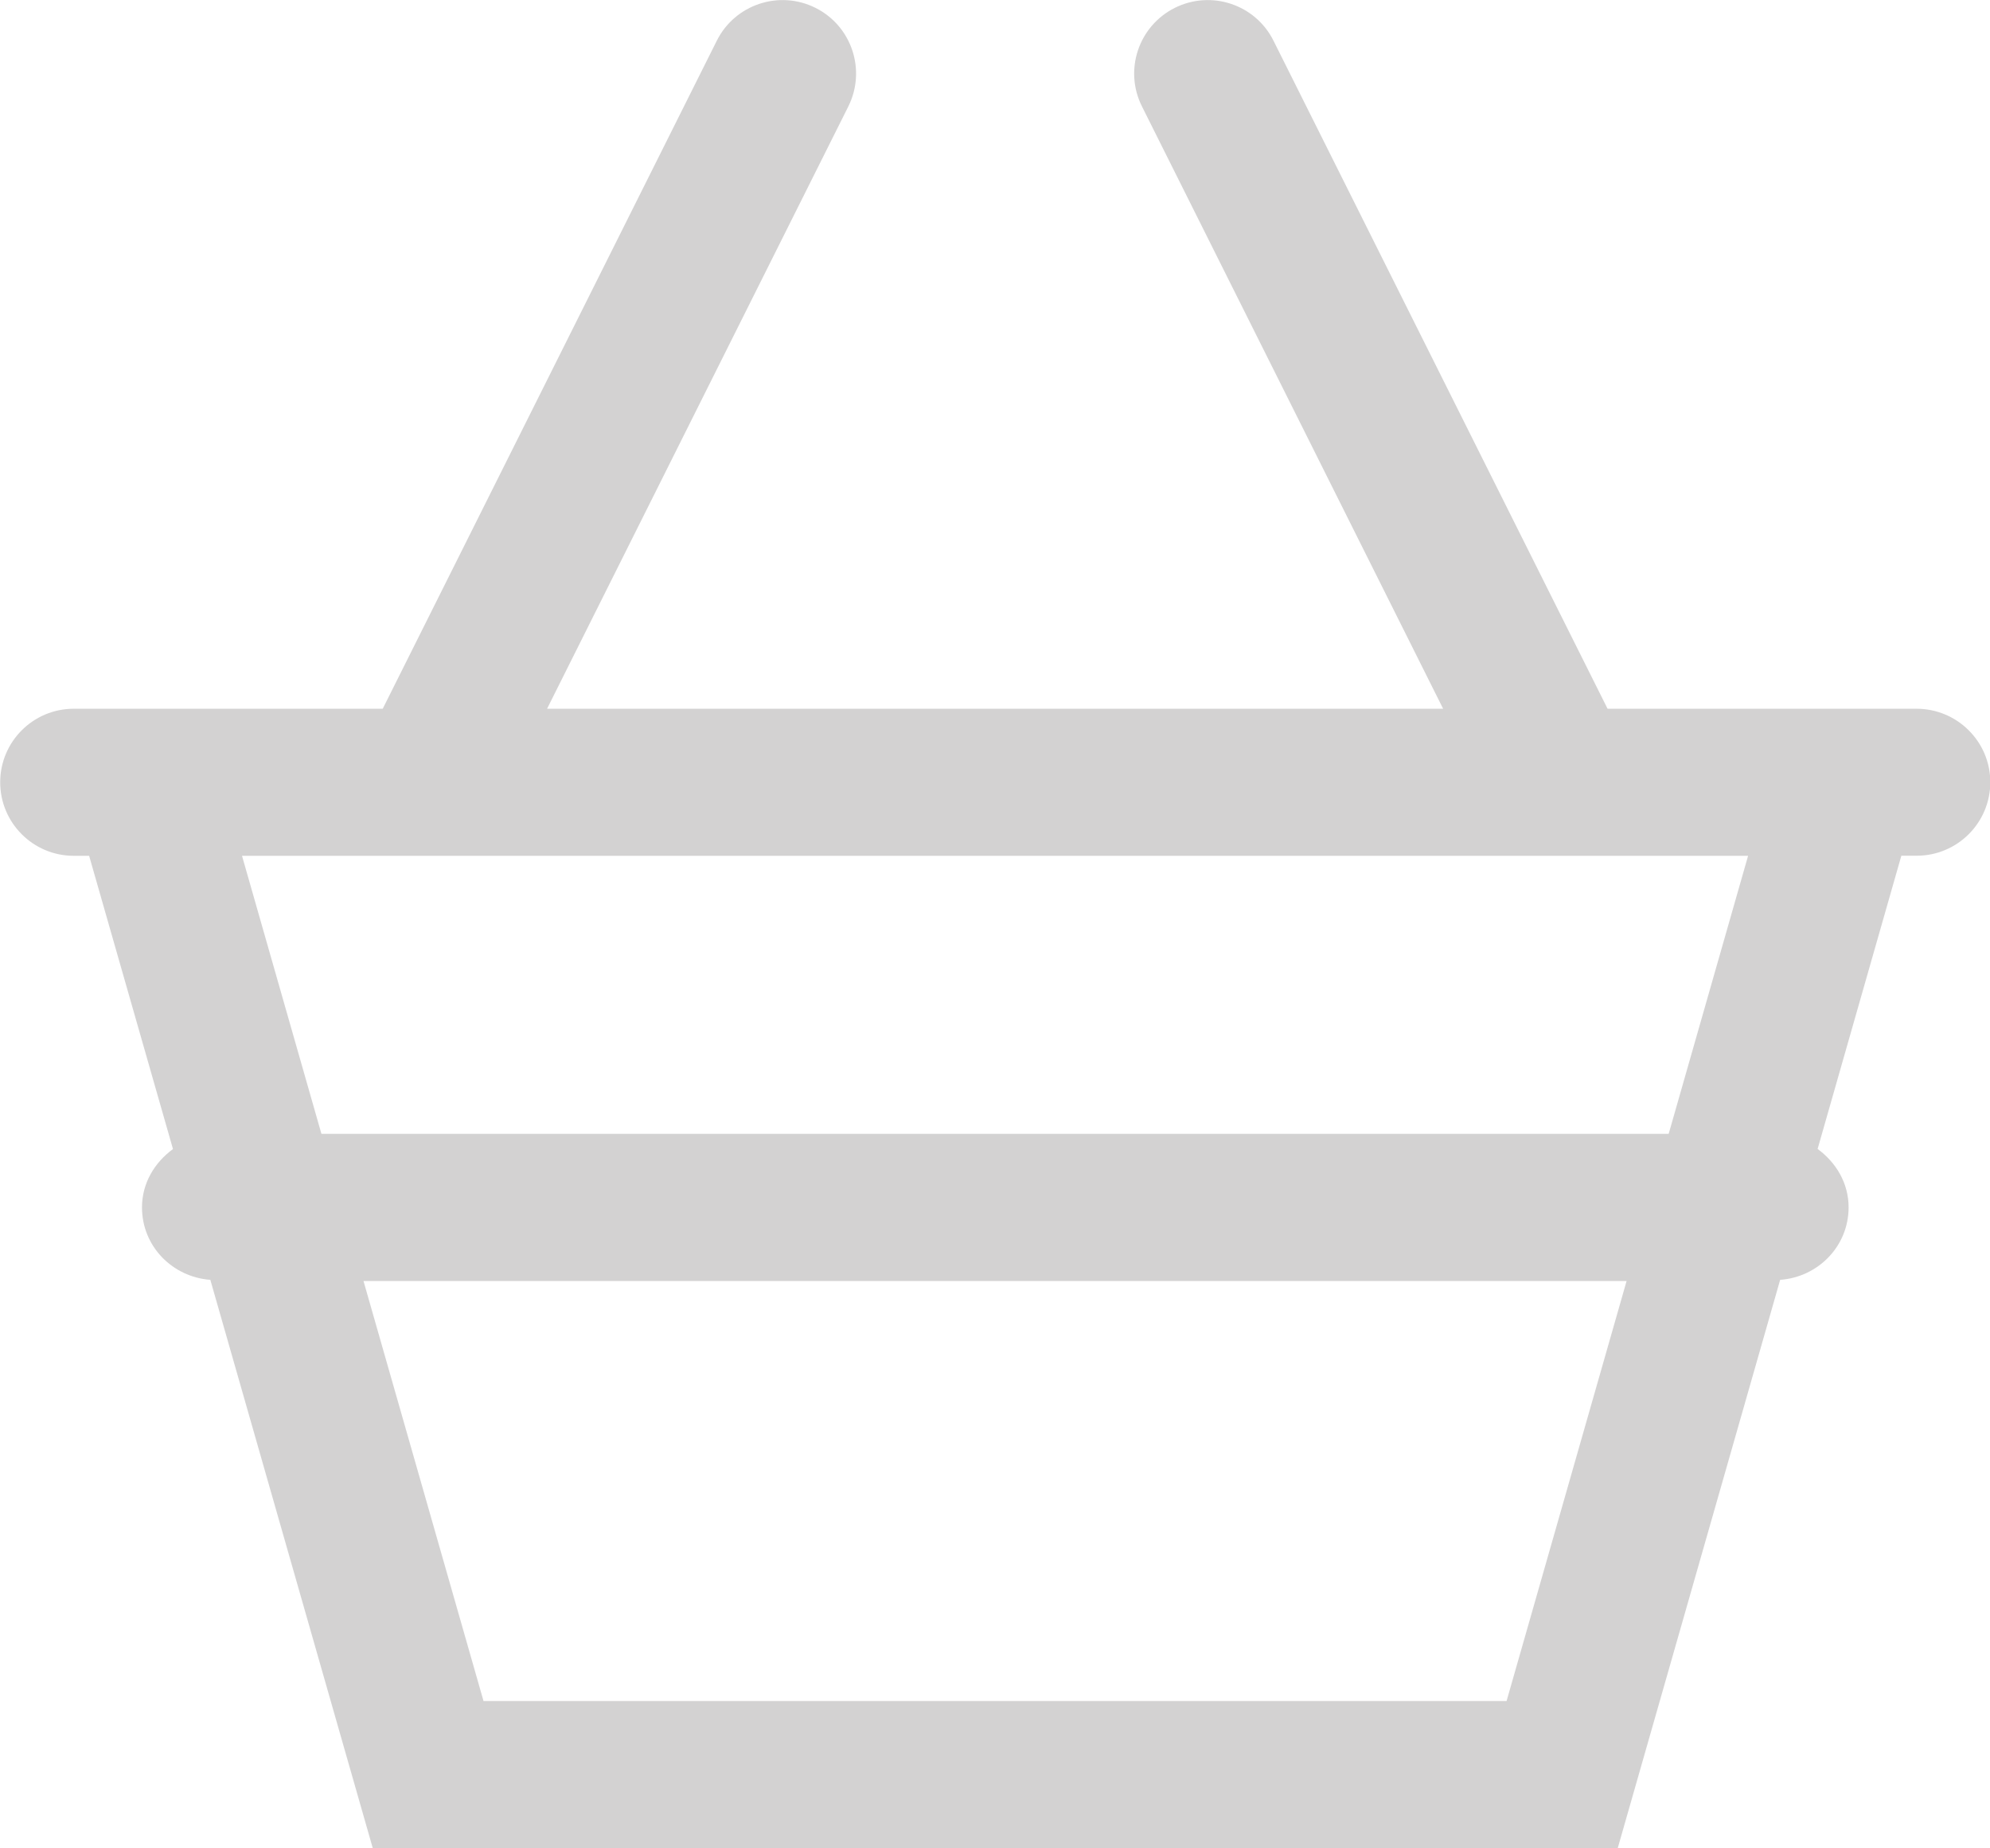
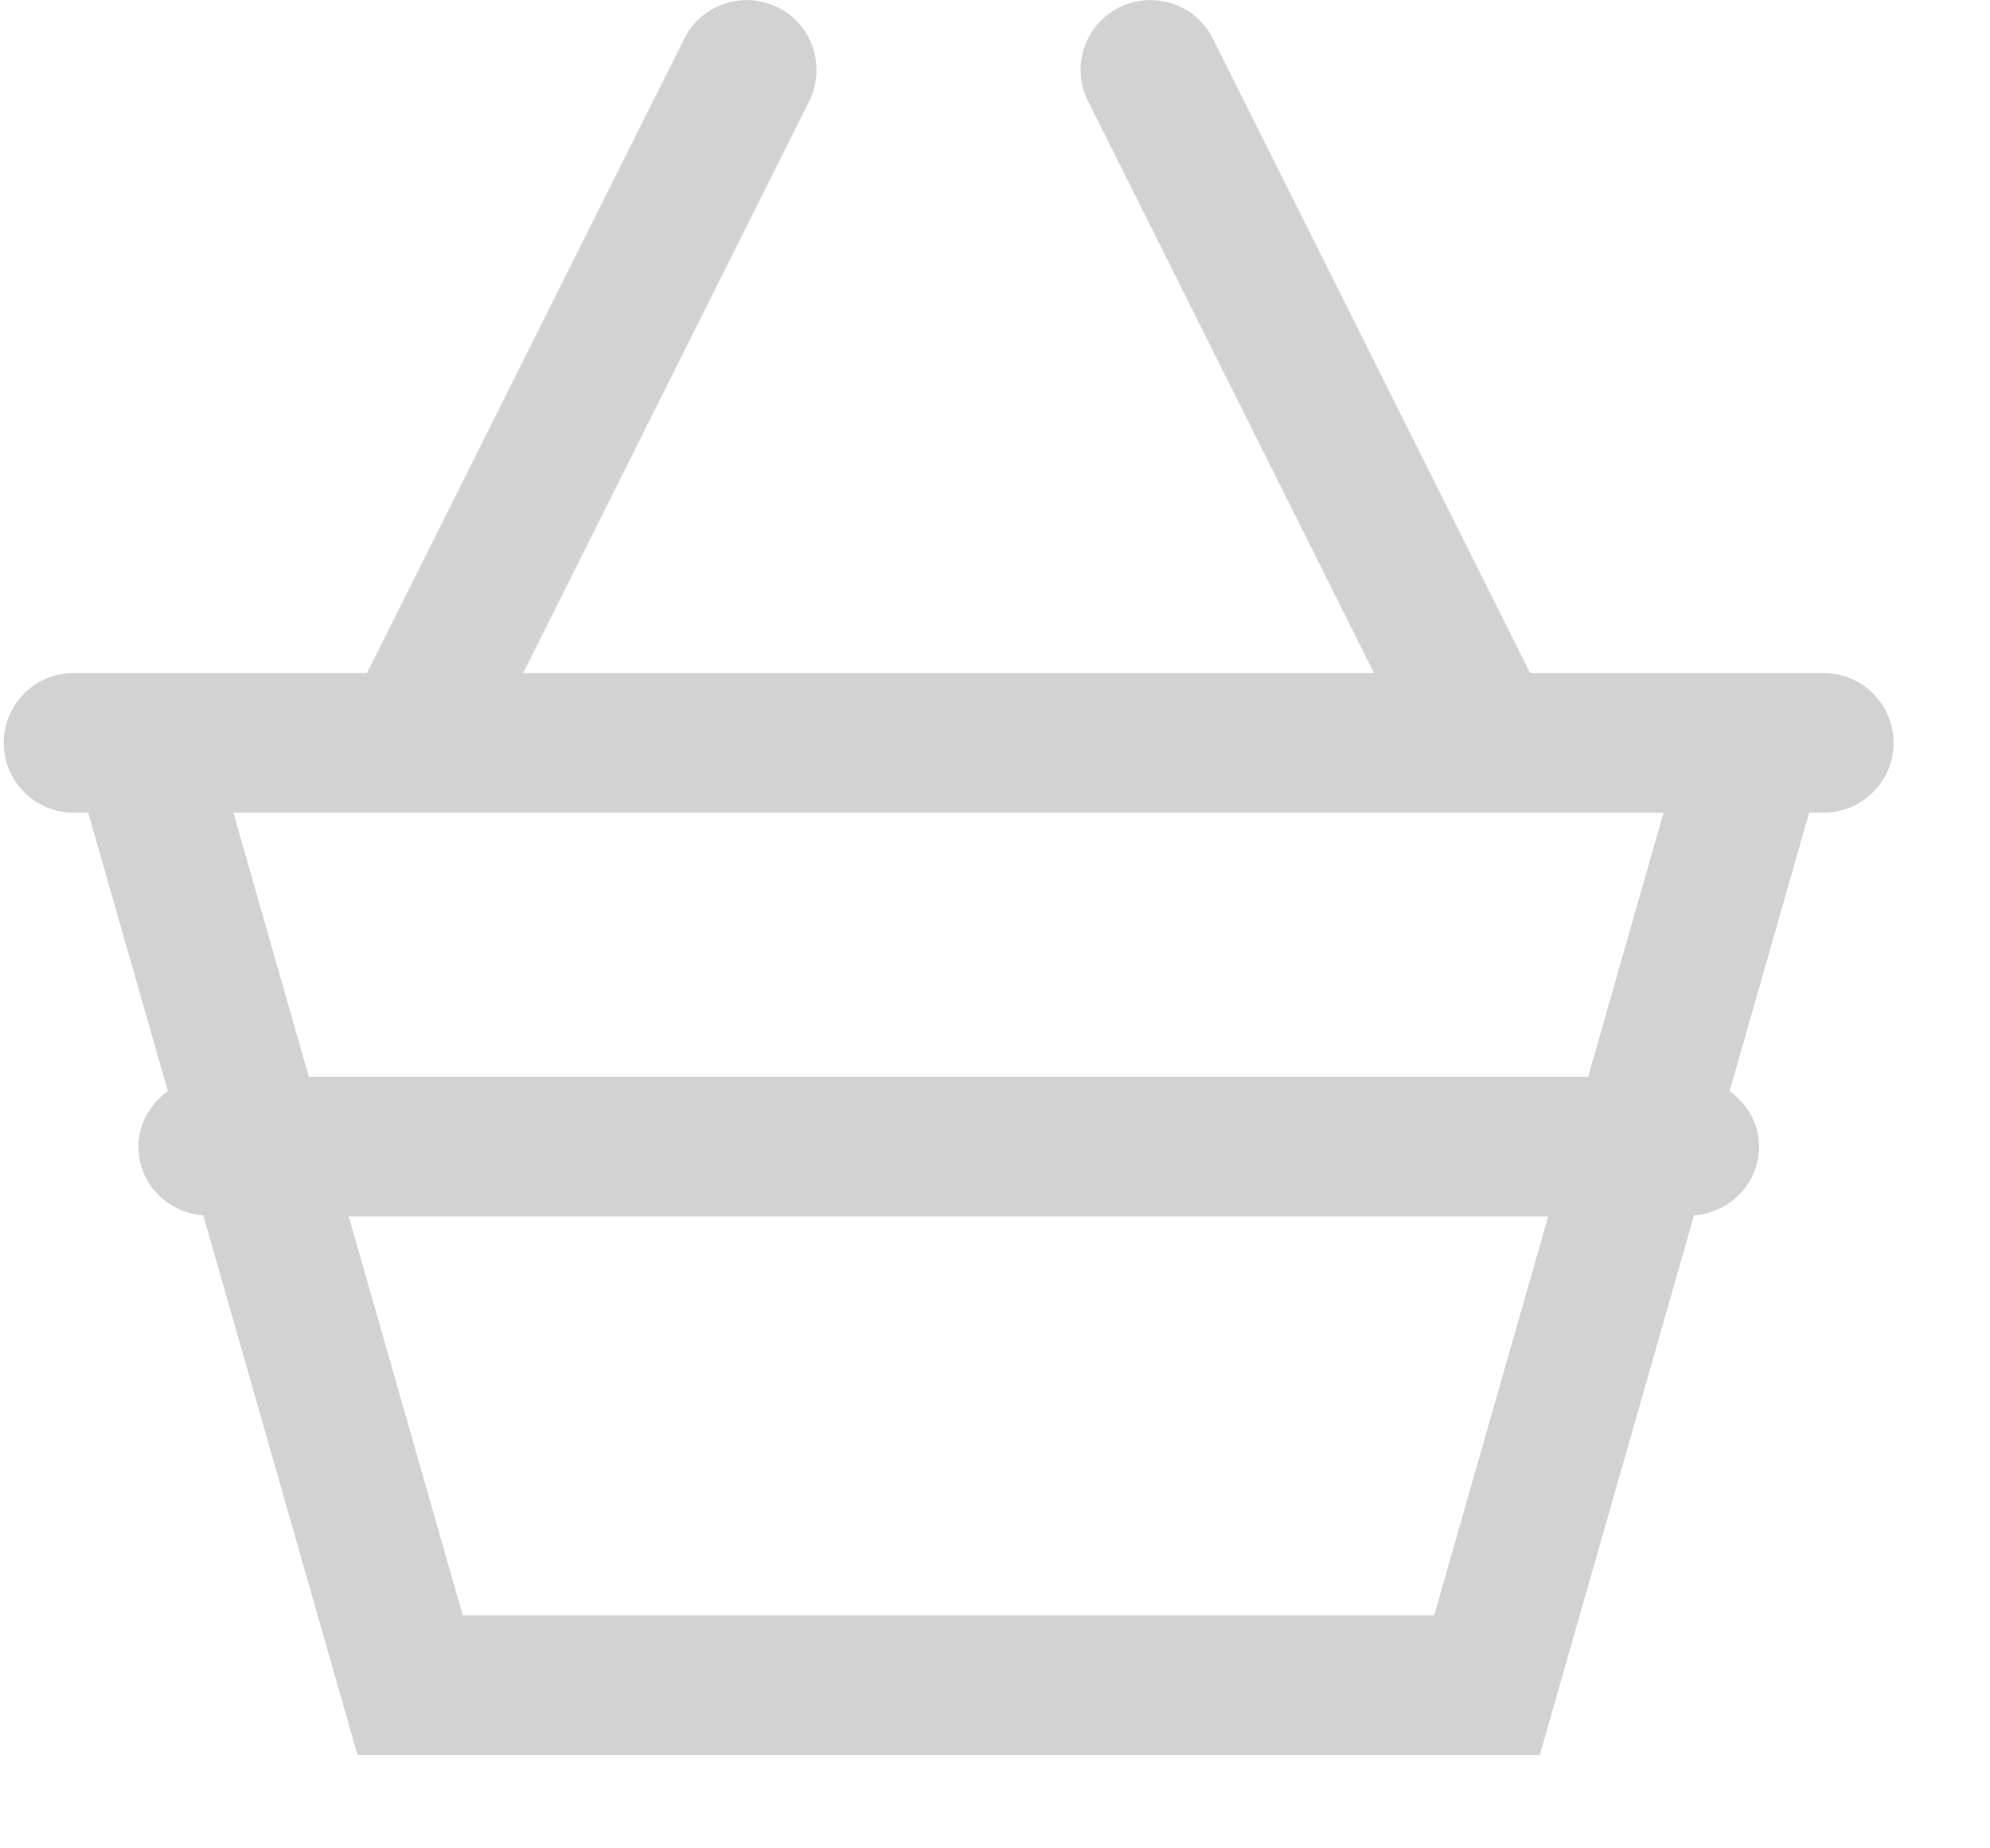
- <svg xmlns="http://www.w3.org/2000/svg" version="1.1" id="Layer_1" x="0px" y="0px" width="20.294px" height="18.849px" viewBox="264.205 370.961 20.294 18.849" enable-background="new 264.205 370.961 20.294 18.849" xml:space="preserve">
+ <svg xmlns="http://www.w3.org/2000/svg" version="1.1" id="Layer_1" x="0px" y="0px" width="20.294px" height="18.849px" viewBox="264.205 370.961 21.294 19.849" enable-background="new 264.205 370.961 20.294 18.849" xml:space="preserve">
  <path fill="#d3d2d2" d="M283.75,378.19h-3.151l-3.407-6.814c-0.185-0.37-0.634-0.52-1.006-0.335  c-0.371,0.186-0.521,0.636-0.335,1.006l3.071,6.143h-9.138l3.072-6.143c0.185-0.371,0.035-0.821-0.335-1.006  c-0.37-0.185-0.821-0.035-1.006,0.335l-3.407,6.814h-3.151c-0.414,0-0.75,0.336-0.75,0.75s0.336,0.75,0.75,0.75h0.157l0.855,2.991  c-0.187,0.137-0.316,0.347-0.316,0.595c0,0.396,0.309,0.71,0.697,0.739l1.656,5.795h12.697l1.656-5.795  c0.388-0.028,0.698-0.344,0.698-0.739c0-0.249-0.129-0.459-0.316-0.596l0.854-2.991h0.157c0.414,0,0.75-0.336,0.75-0.75  S284.164,378.19,283.75,378.19z M279.569,388.311h-10.433l-1.224-4.284h12.881L279.569,388.311z M281.222,382.526h-13.739  l-0.81-2.836h15.359L281.222,382.526z" />
</svg>
